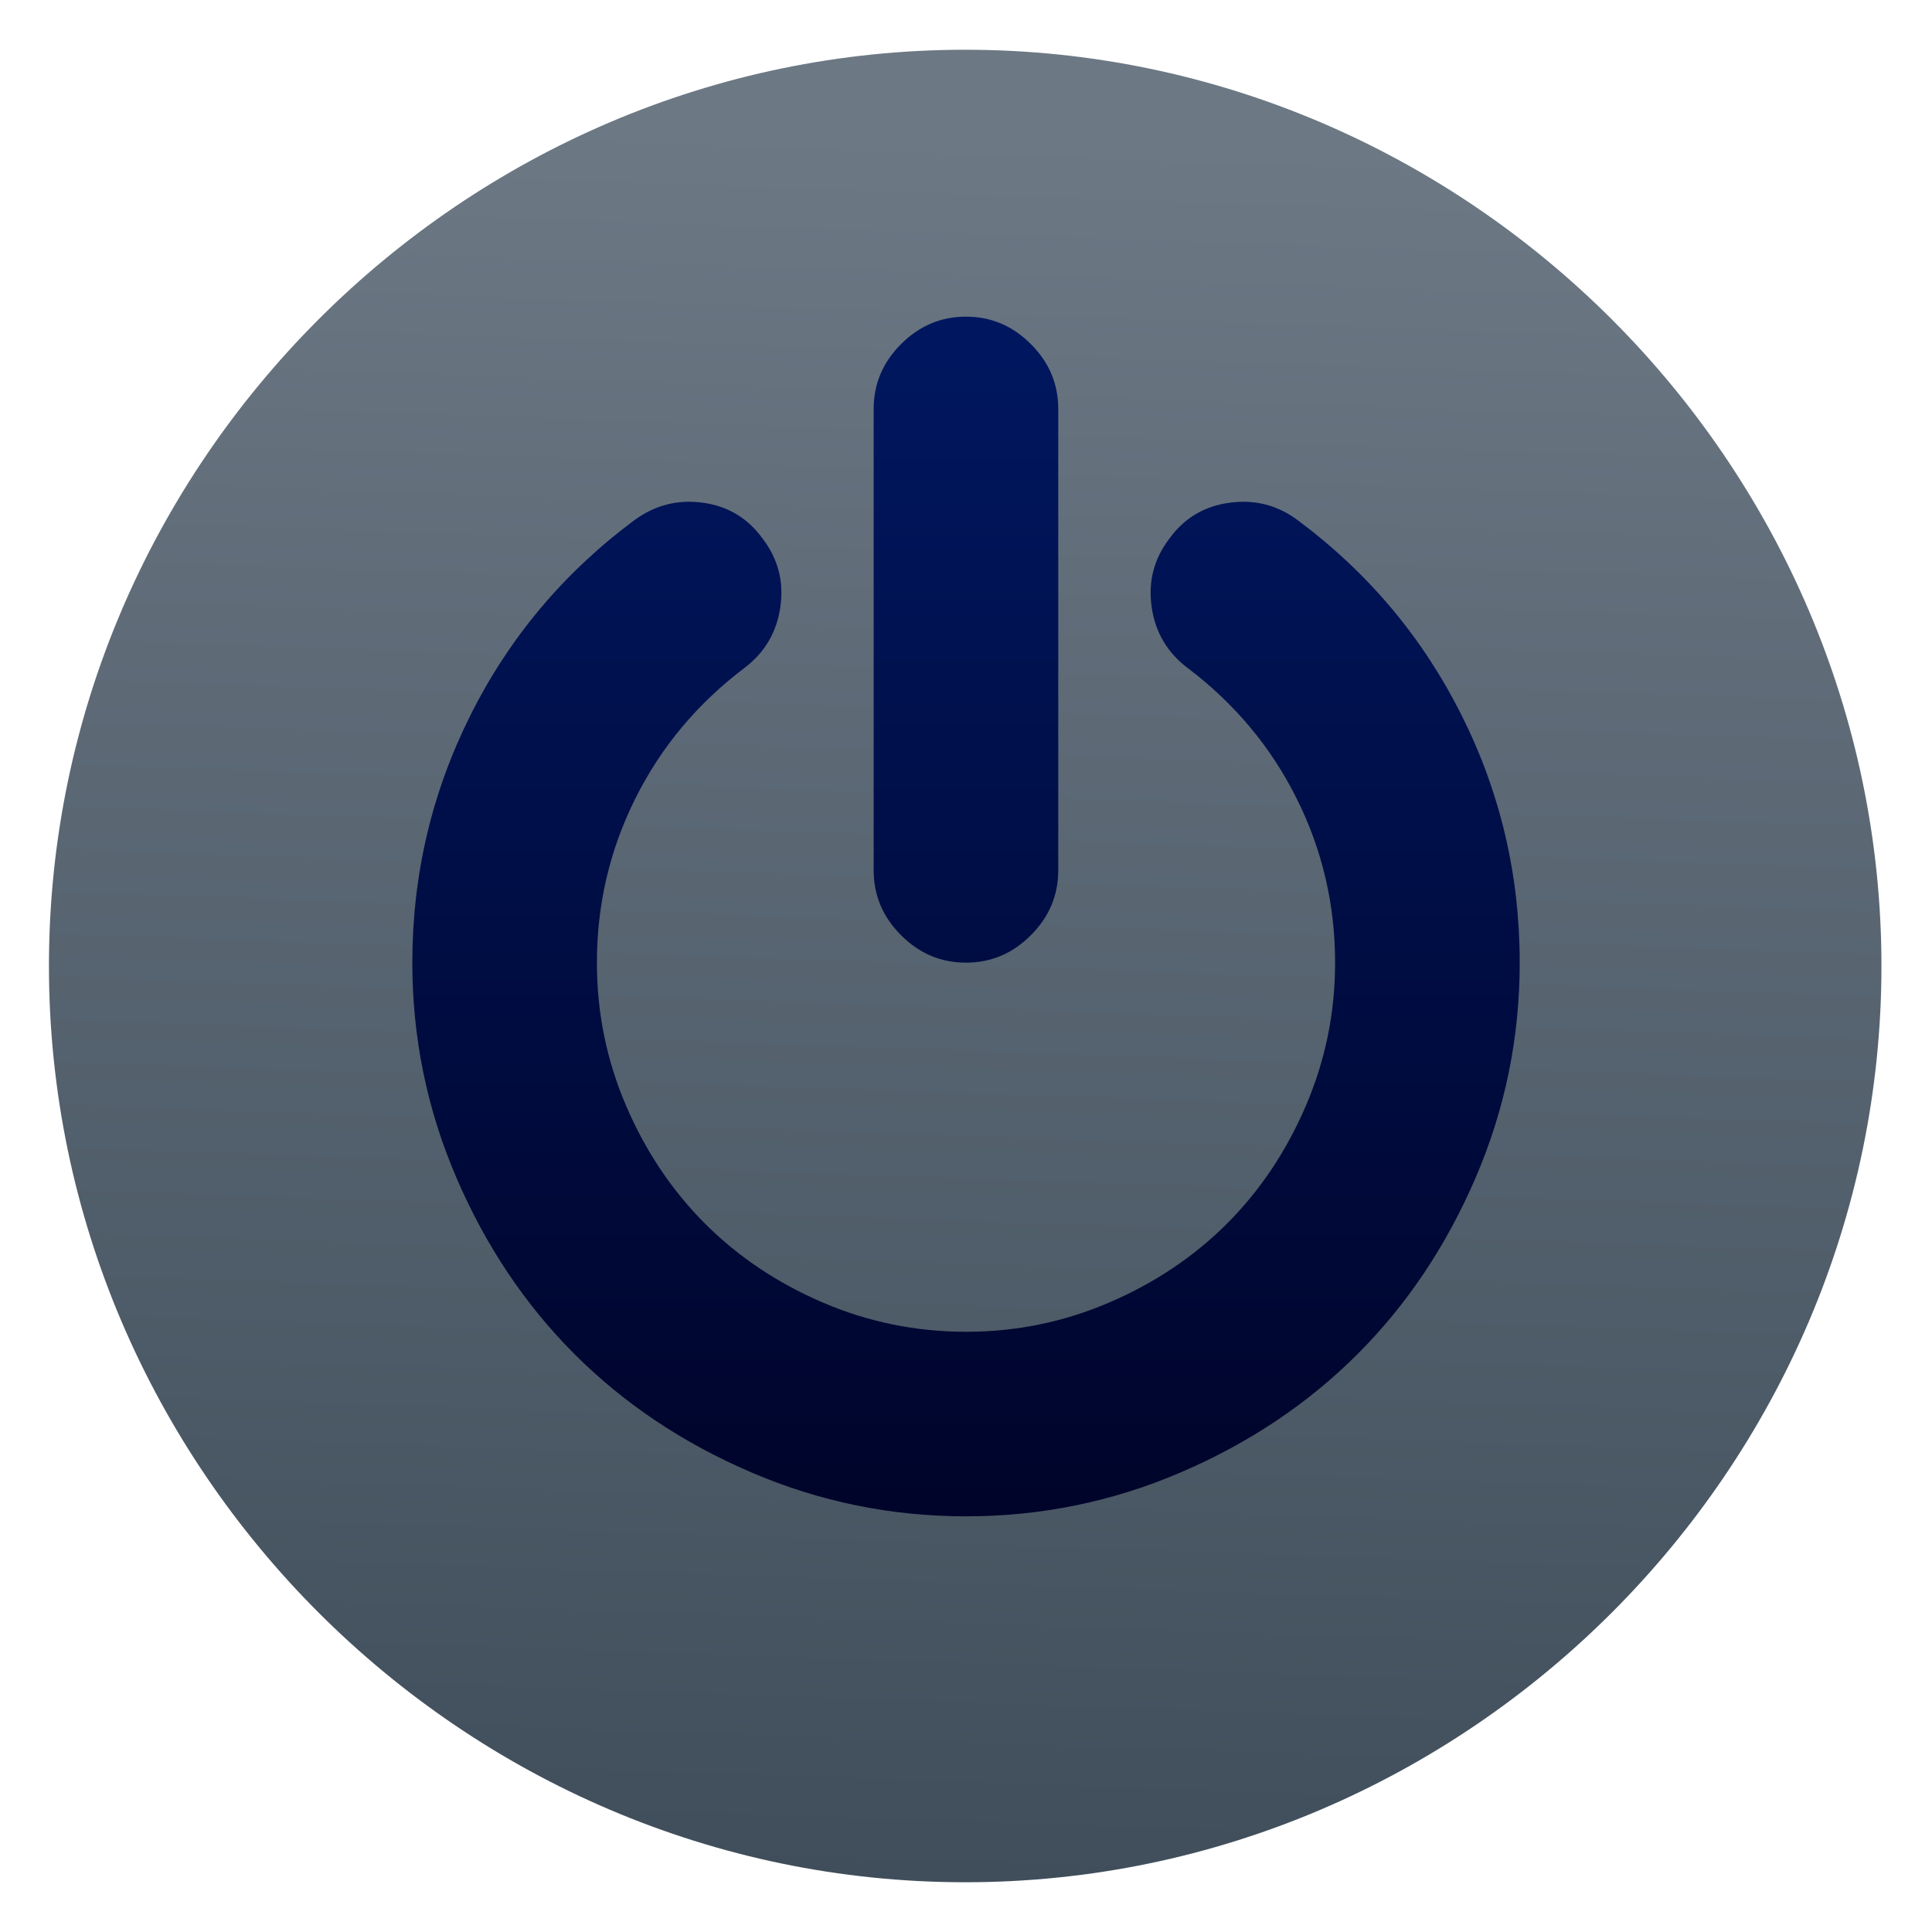
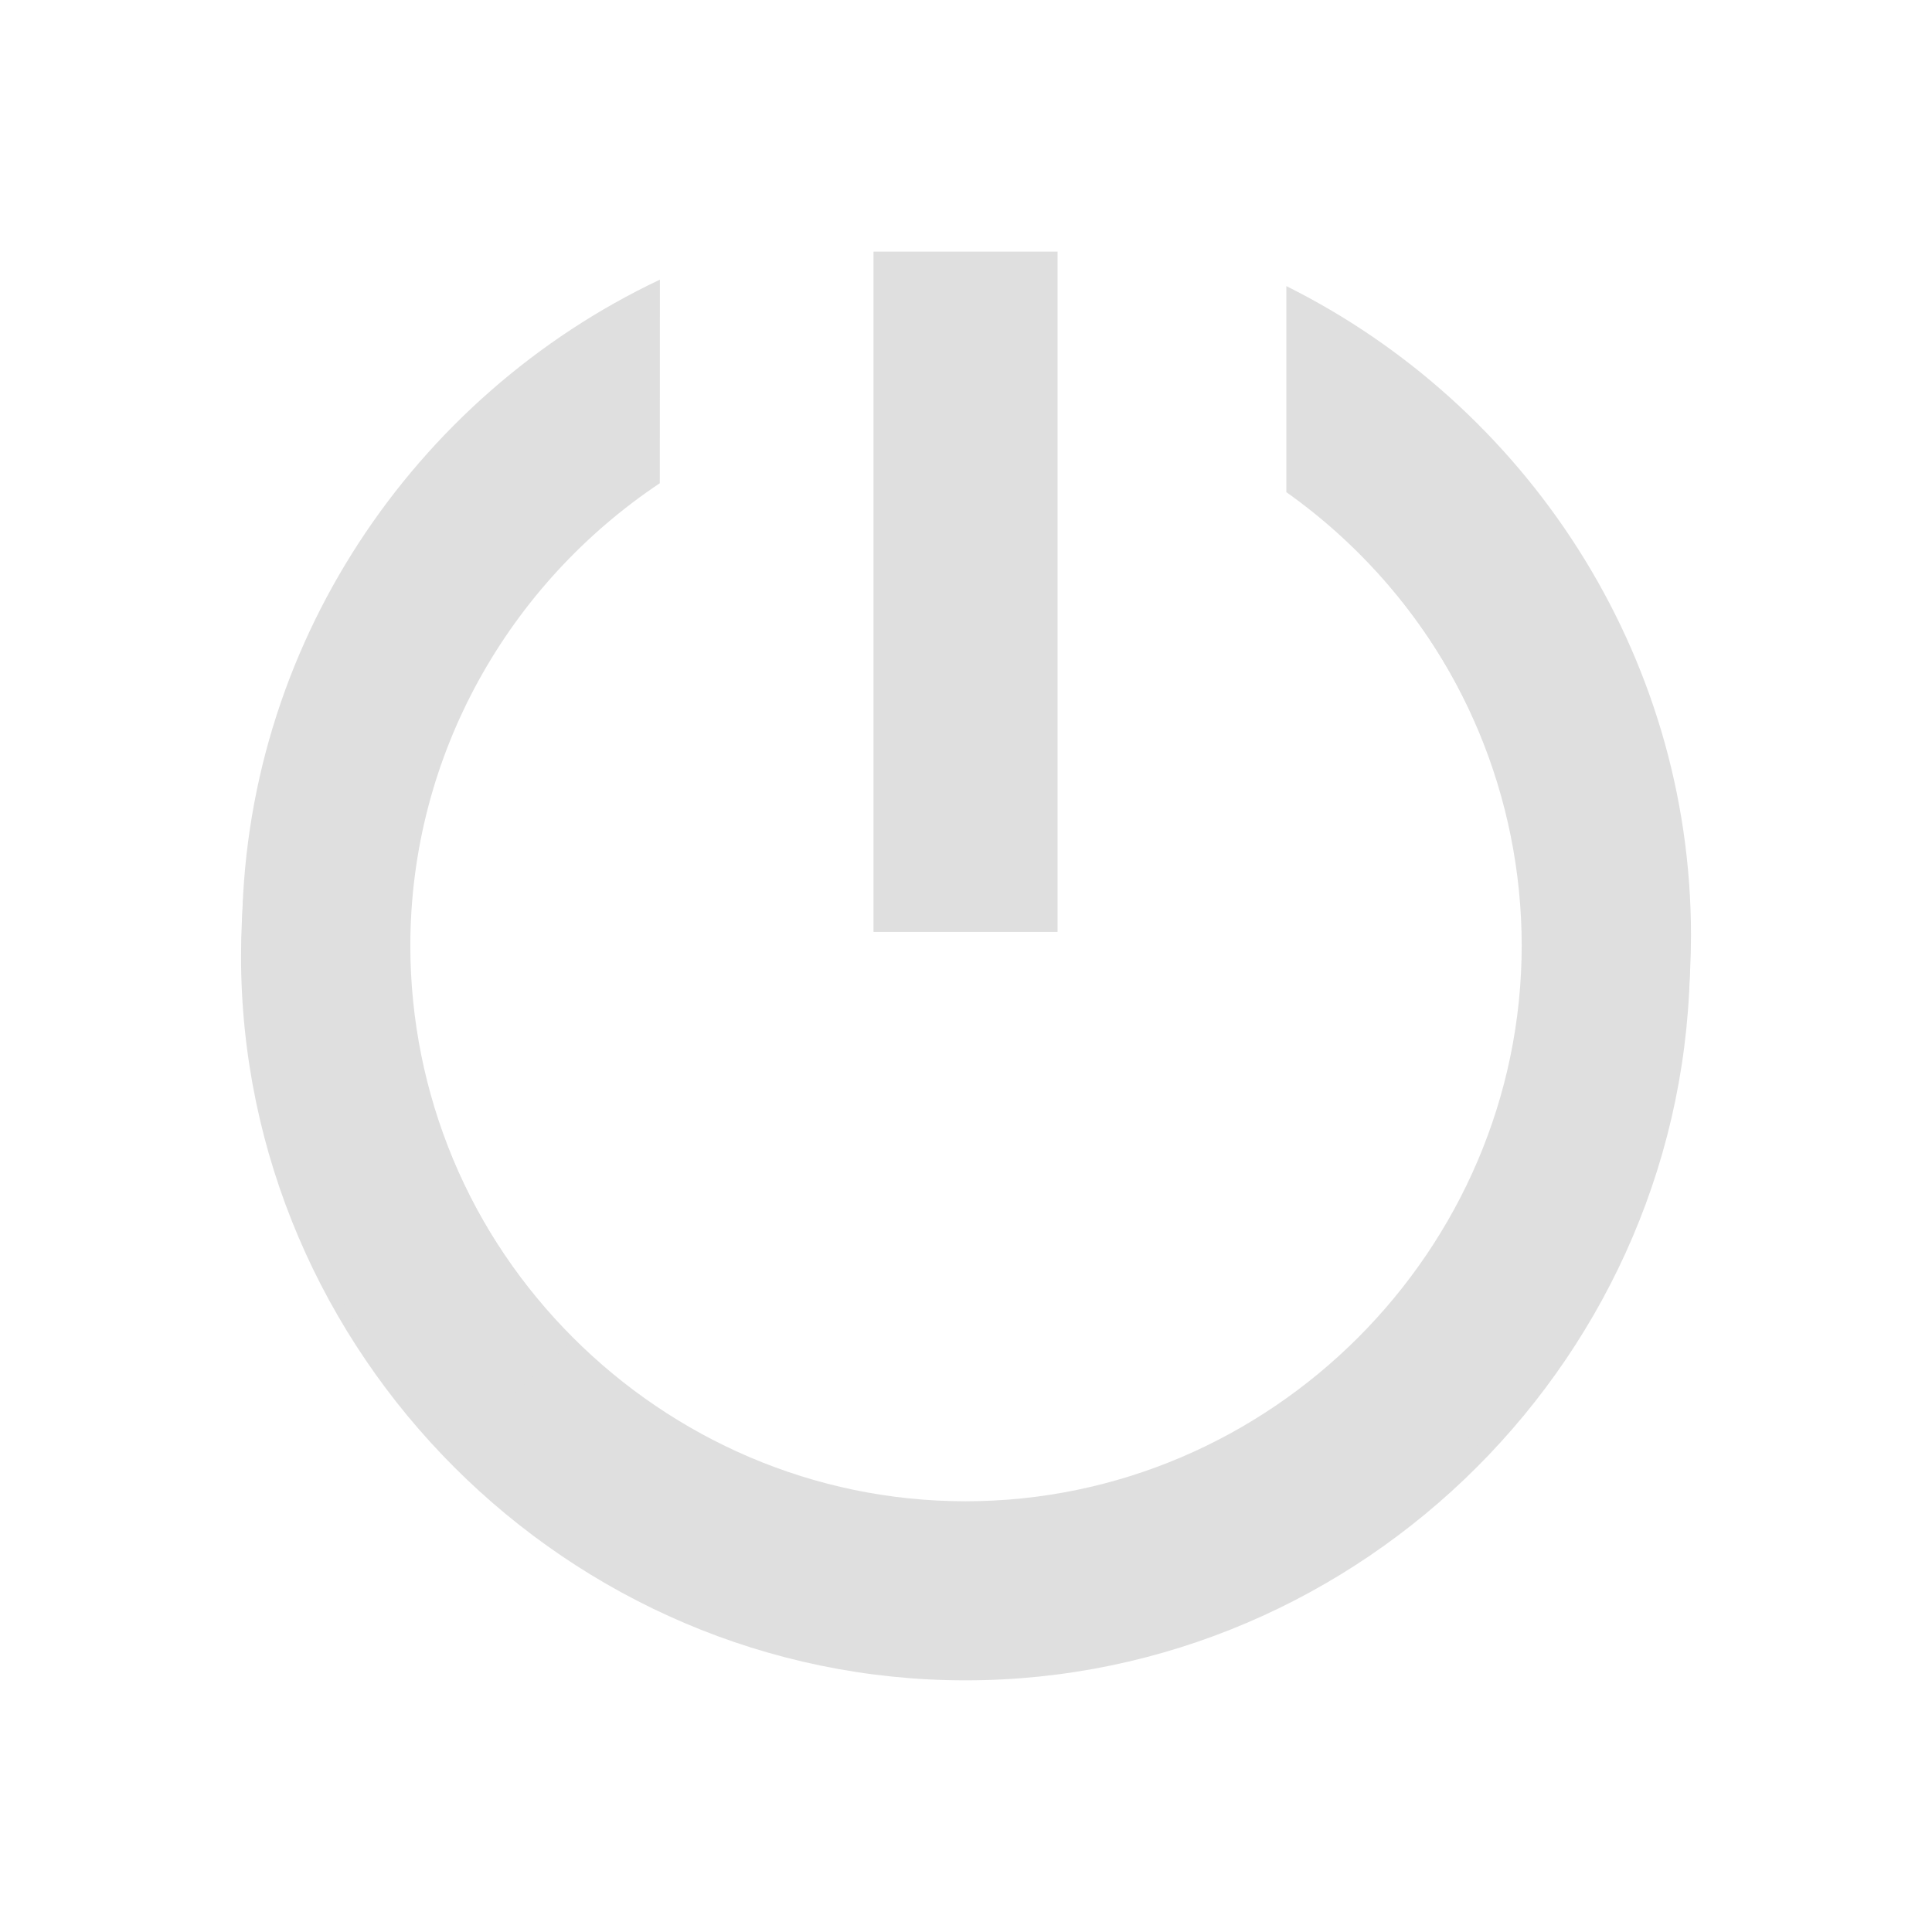
- <svg xmlns="http://www.w3.org/2000/svg" clip-rule="evenodd" fill-rule="evenodd" stroke-linejoin="round" stroke-miterlimit="2" viewBox="0 0 48 48">
-   <linearGradient id="a" x2="1" gradientTransform="matrix(.797685 -42.8718 42.8718 .797685 245.191 50.5858)" gradientUnits="userSpaceOnUse">
-     <stop stop-color="#404e5b" offset="0" />
-     <stop stop-color="#6c7884" offset="1" />
-   </linearGradient>
-   <linearGradient id="b" x2="1" gradientTransform="matrix(0 -29.806 32.0974 0 24.0005 37.673)" gradientUnits="userSpaceOnUse">
-     <stop stop-color="#00042a" offset="0" />
-     <stop stop-color="#001760" offset="1" />
-   </linearGradient>
-   <path d="m46.744 24c0 12.488-10.276 22.764-22.764 22.764s-22.764-10.276-22.764-22.764 10.276-22.764 22.764-22.764 22.764 10.276 22.764 22.764z" fill="url(#a)" />
-   <path d="m36.314 17.773c-.961-1.923-2.313-3.535-4.056-4.836-.503-.383-1.07-.532-1.702-.448-.633.083-1.136.382-1.505.895-.383.502-.528 1.066-.439 1.693.088.627.385 1.131.887 1.513 1.169.884 2.075 1.965 2.713 3.243.639 1.277.958 2.639.958 4.083 0 1.242-.241 2.427-.726 3.556-.484 1.128-1.137 2.105-1.96 2.929-.825.823-1.8 1.477-2.929 1.961-1.128.484-2.314.726-3.555.726-1.242 0-2.427-.242-3.556-.726-1.128-.484-2.105-1.138-2.928-1.961-.823-.824-1.477-1.801-1.961-2.929s-.725-2.314-.725-3.556c0-1.444.319-2.806.958-4.083.639-1.278 1.543-2.359 2.714-3.243.501-.382.797-.886.886-1.513.09-.627-.056-1.191-.439-1.693-.37-.513-.868-.812-1.495-.895-.627-.084-1.198.065-1.711.448-1.744 1.301-3.096 2.913-4.057 4.836-.961 1.922-1.442 3.97-1.442 6.143 0 1.863.364 3.642 1.093 5.338.728 1.696 1.707 3.159 2.937 4.389 1.229 1.229 2.692 2.209 4.389 2.937 1.696.728 3.475 1.093 5.338 1.093 1.861 0 3.642-.365 5.337-1.093 1.696-.728 3.159-1.708 4.389-2.937 1.23-1.23 2.209-2.693 2.937-4.389.729-1.696 1.093-3.475 1.093-5.338 0-2.173-.48-4.221-1.442-6.143zm-12.315 6.144c.621 0 1.159-.227 1.612-.681.454-.454.681-.991.681-1.612v-11.464c0-.621-.227-1.158-.681-1.612-.453-.454-.991-.681-1.612-.681s-1.158.227-1.612.681-.681.991-.681 1.612v11.464c0 .621.227 1.158.681 1.612.453.454.99.681 1.612.681z" fill="url(#b)" />
+ <svg xmlns="http://www.w3.org/2000/svg" style="clip-rule:evenodd;fill-rule:evenodd;stroke-linejoin:round;stroke-miterlimit:2" viewBox="0 0 16 16" version="1.1" id="svg2">
+   <defs id="defs1">
+     <style id="current-color-scheme" type="text/css">
+    .ColorScheme-Text { color:#dfdfdf; } .ColorScheme-Highlight { color:#4285f4; } .ColorScheme-NeutralText { color:#ff9800; } .ColorScheme-PositiveText { color:#4caf50; } .ColorScheme-NegativeText { color:#f44336; }
+   </style>
+   </defs>
+   <g id="g1" transform="translate(-0.003906,-1.084105)">
+     <path style="fill:currentColor" class="ColorScheme-Text" d="m 8.762,3.168 v 5.634 H 7.238 v -5.634 z" id="path1" />
+     <path style="fill:currentColor" class="ColorScheme-Text" d="m 2,9 c 0,3.292 2.708,6 6,6 3.292,0 6,-2.708 6,-6 C 13.999,7.41 13.365,5.884 12.24,4.76 l -0.986,0.897 c 0.864,0.863 1.35,2.034 1.352,3.254 0,2.527 -2.079,4.606 -4.606,4.606 -2.527,0 -4.606,-2.079 -4.606,-4.606 C 3.396,7.691 3.882,6.52 4.746,5.657 L 3.76,4.76 C 2.635,5.884 2.001,7.41 2,9 Z" id="path2" />
+     <path id="path3" style="fill:currentColor" class="ColorScheme-Text" d="M 5.469,3.4 C 3.431,4.364 2.008,6.443 2.008,8.83 c 10e-4,1.59 0.635,3.116 1.76,4.24 l 0.986,-0.896 c -0.864,-0.863 -1.35,-2.034 -1.352,-3.254 0,-1.592 0.824,-3.005 2.066,-3.834 z m 5.188,0.053 v 1.707 c 1.181,0.837 1.957,2.215 1.957,3.76 -0.002,1.22 -0.488,2.391 -1.352,3.254 l 0.986,0.896 c 1.125,-1.124 1.759,-2.65 1.76,-4.24 0,-2.344 -1.373,-4.392 -3.352,-5.377 z" />
+   </g>
</svg>
